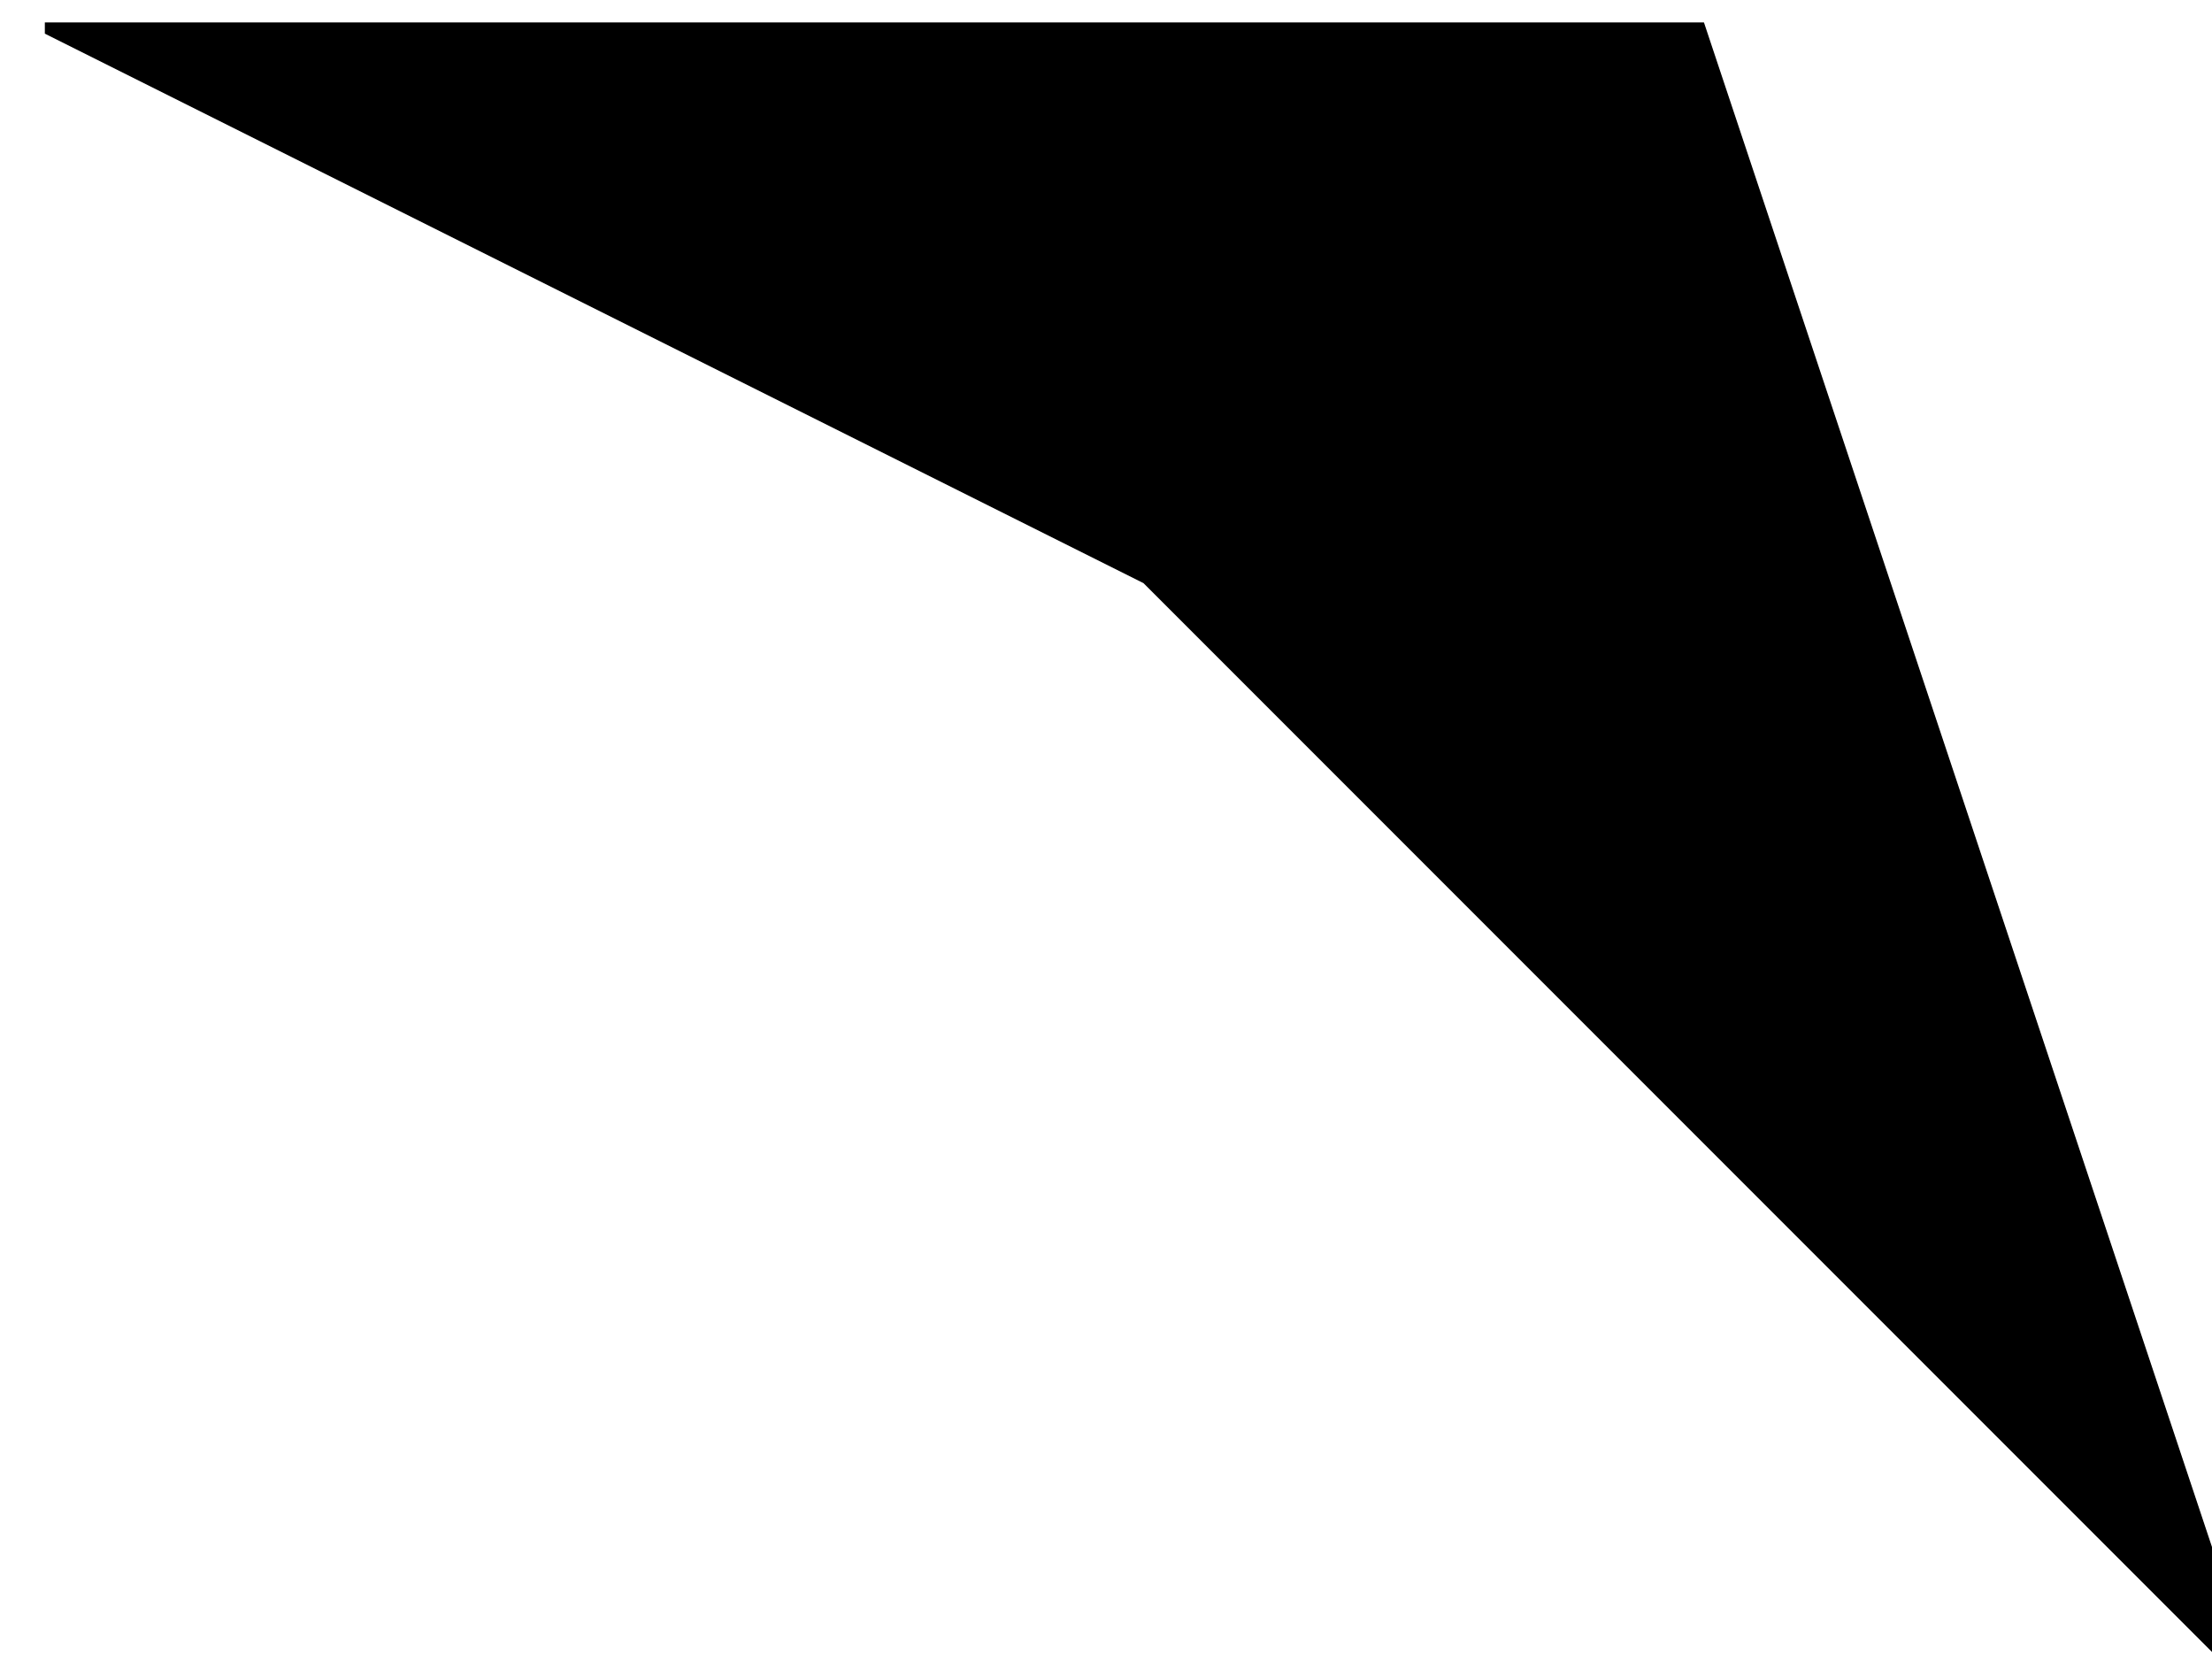
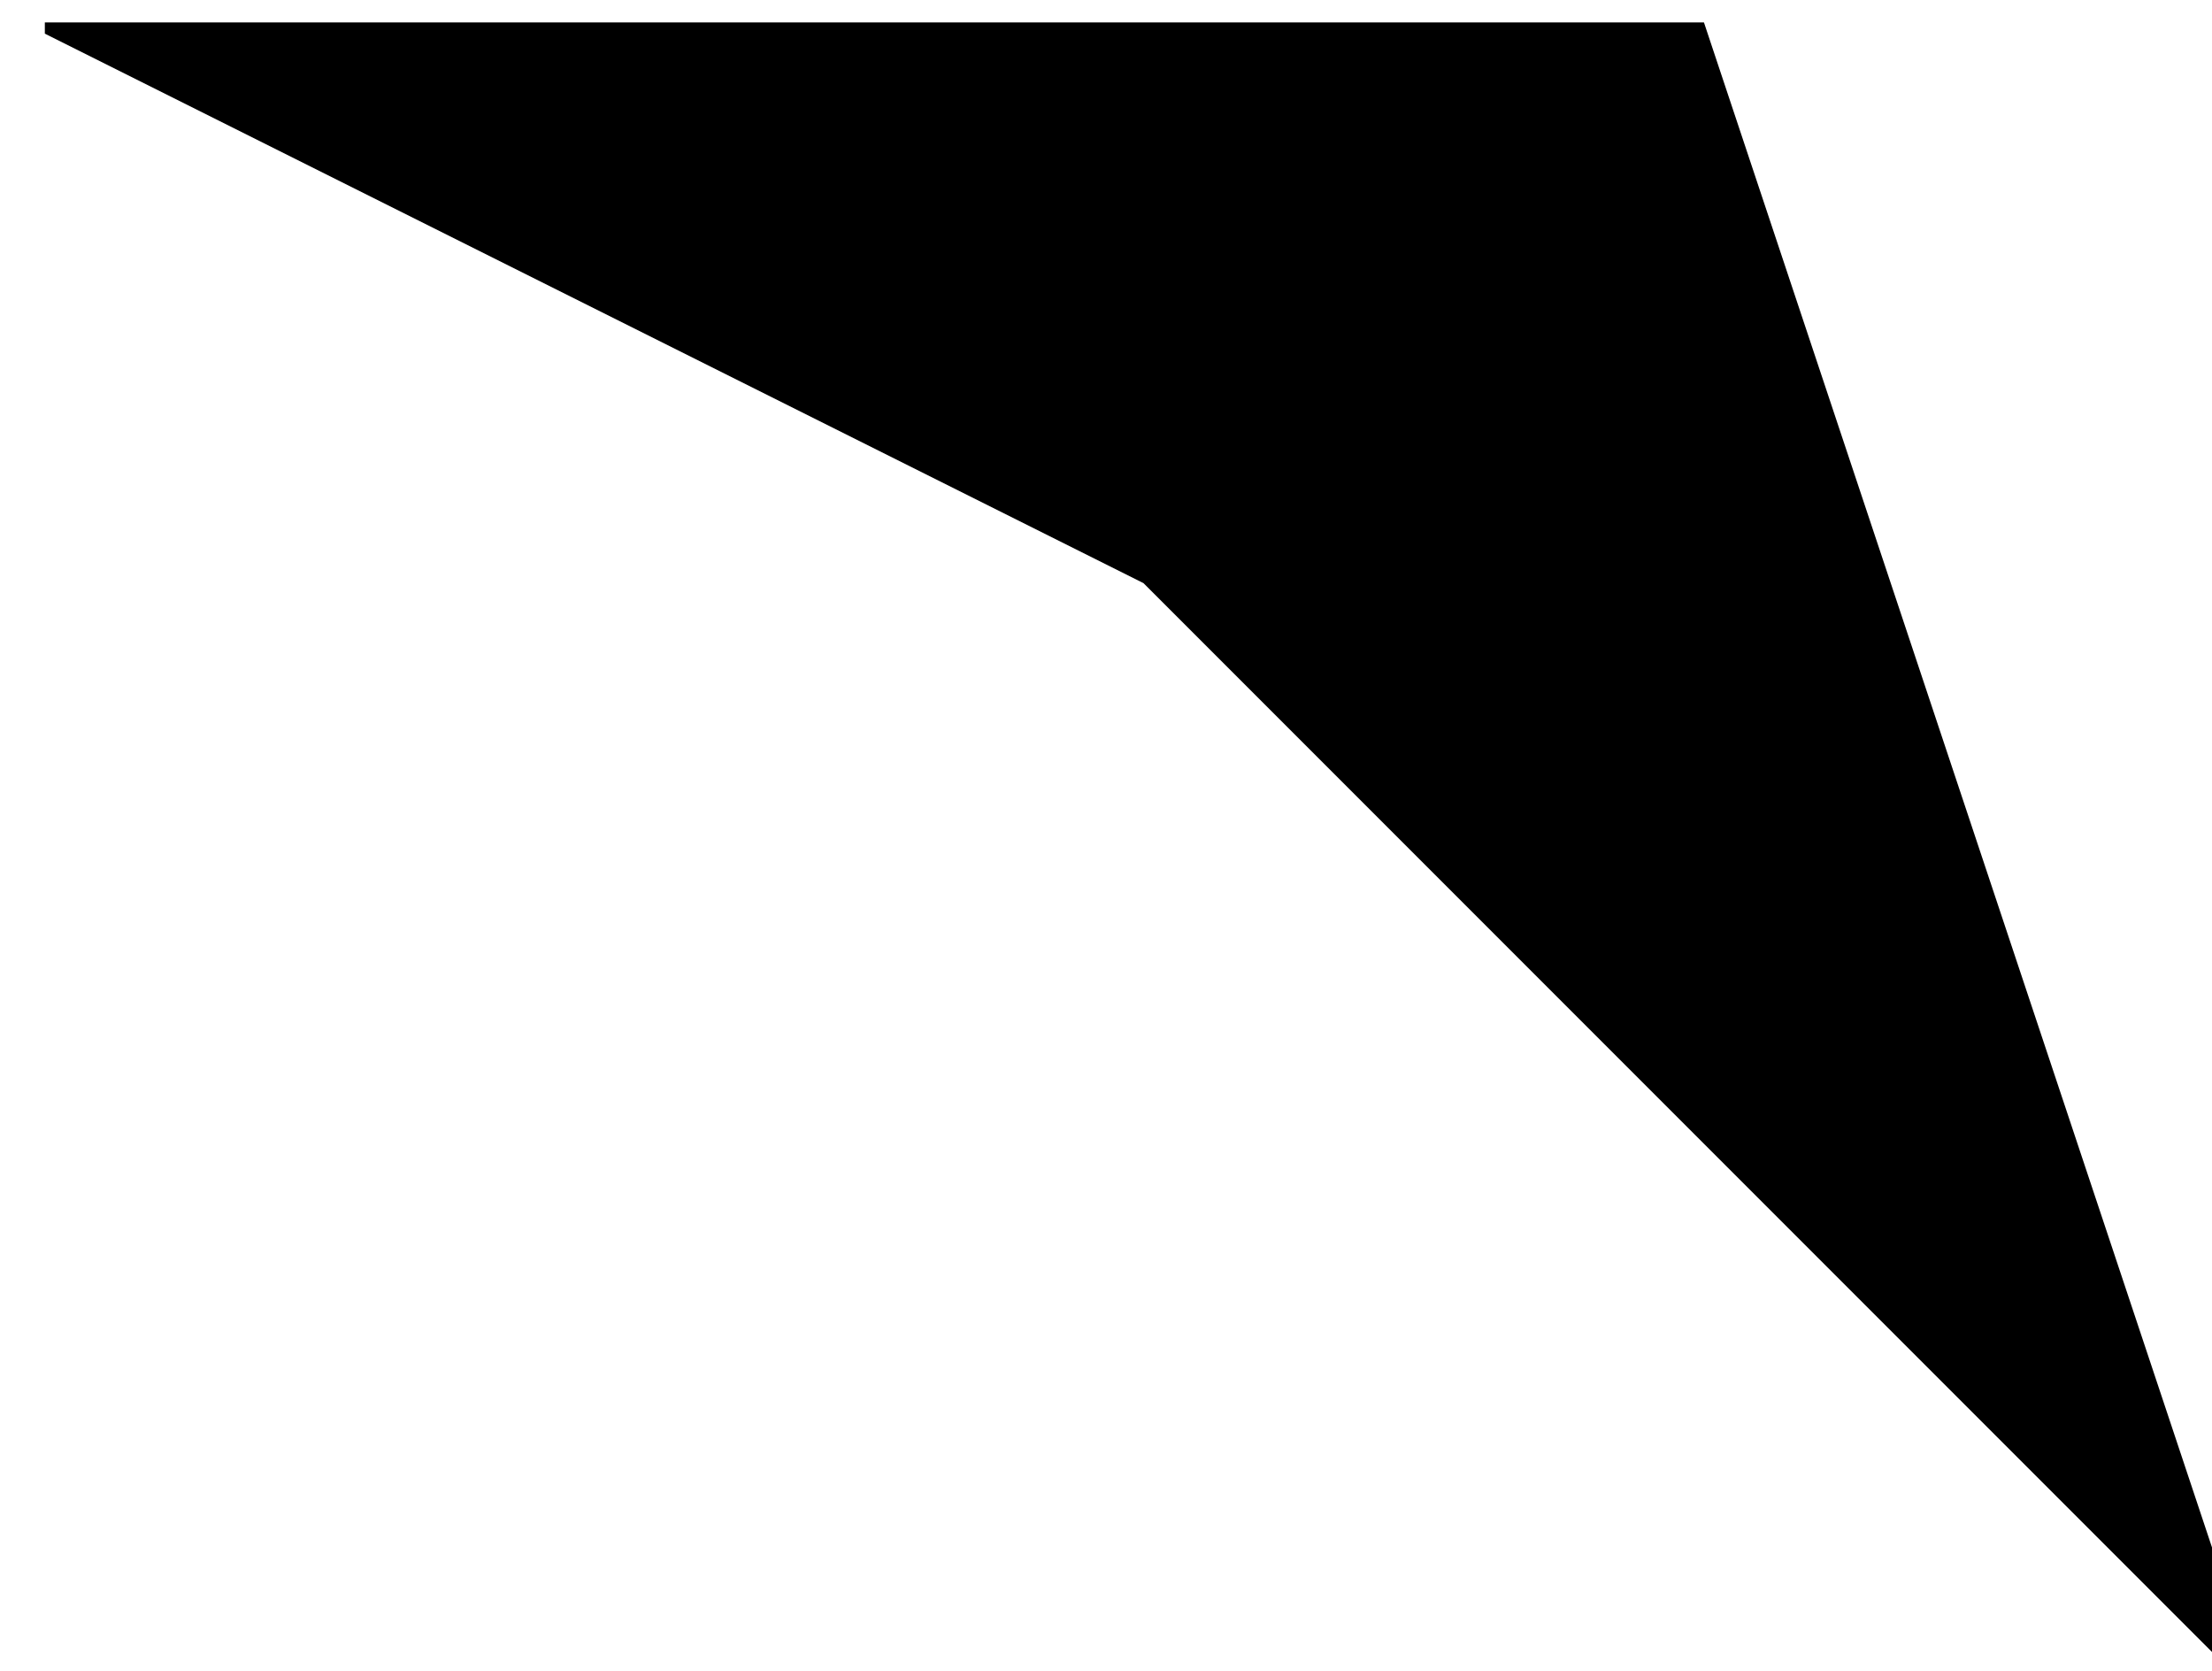
<svg xmlns="http://www.w3.org/2000/svg">
-   <path fill-rule="evenodd" style="fill: rgb(0, 0, 0); stroke: none; stroke-width: none;" d="M4.00,3.00 L102.00,52.00 L201.00,151.00 L201.32,150.00 L201.00,149.00 L152.00,2.00 L4.00,2.00 L4.00,3.00 " />
+   <path fill-rule="evenodd" style="fill: rgb(0, 0, 0); stroke: none; stroke-width: none;" d="M4.00,2.00 L4.00,3.00 L102.00,52.00 L139.00,89.00 L140.00,90.00 L201.00,151.00 L201.32,150.00 L152.00,2.00 L4.00,2.00 " />
</svg>
